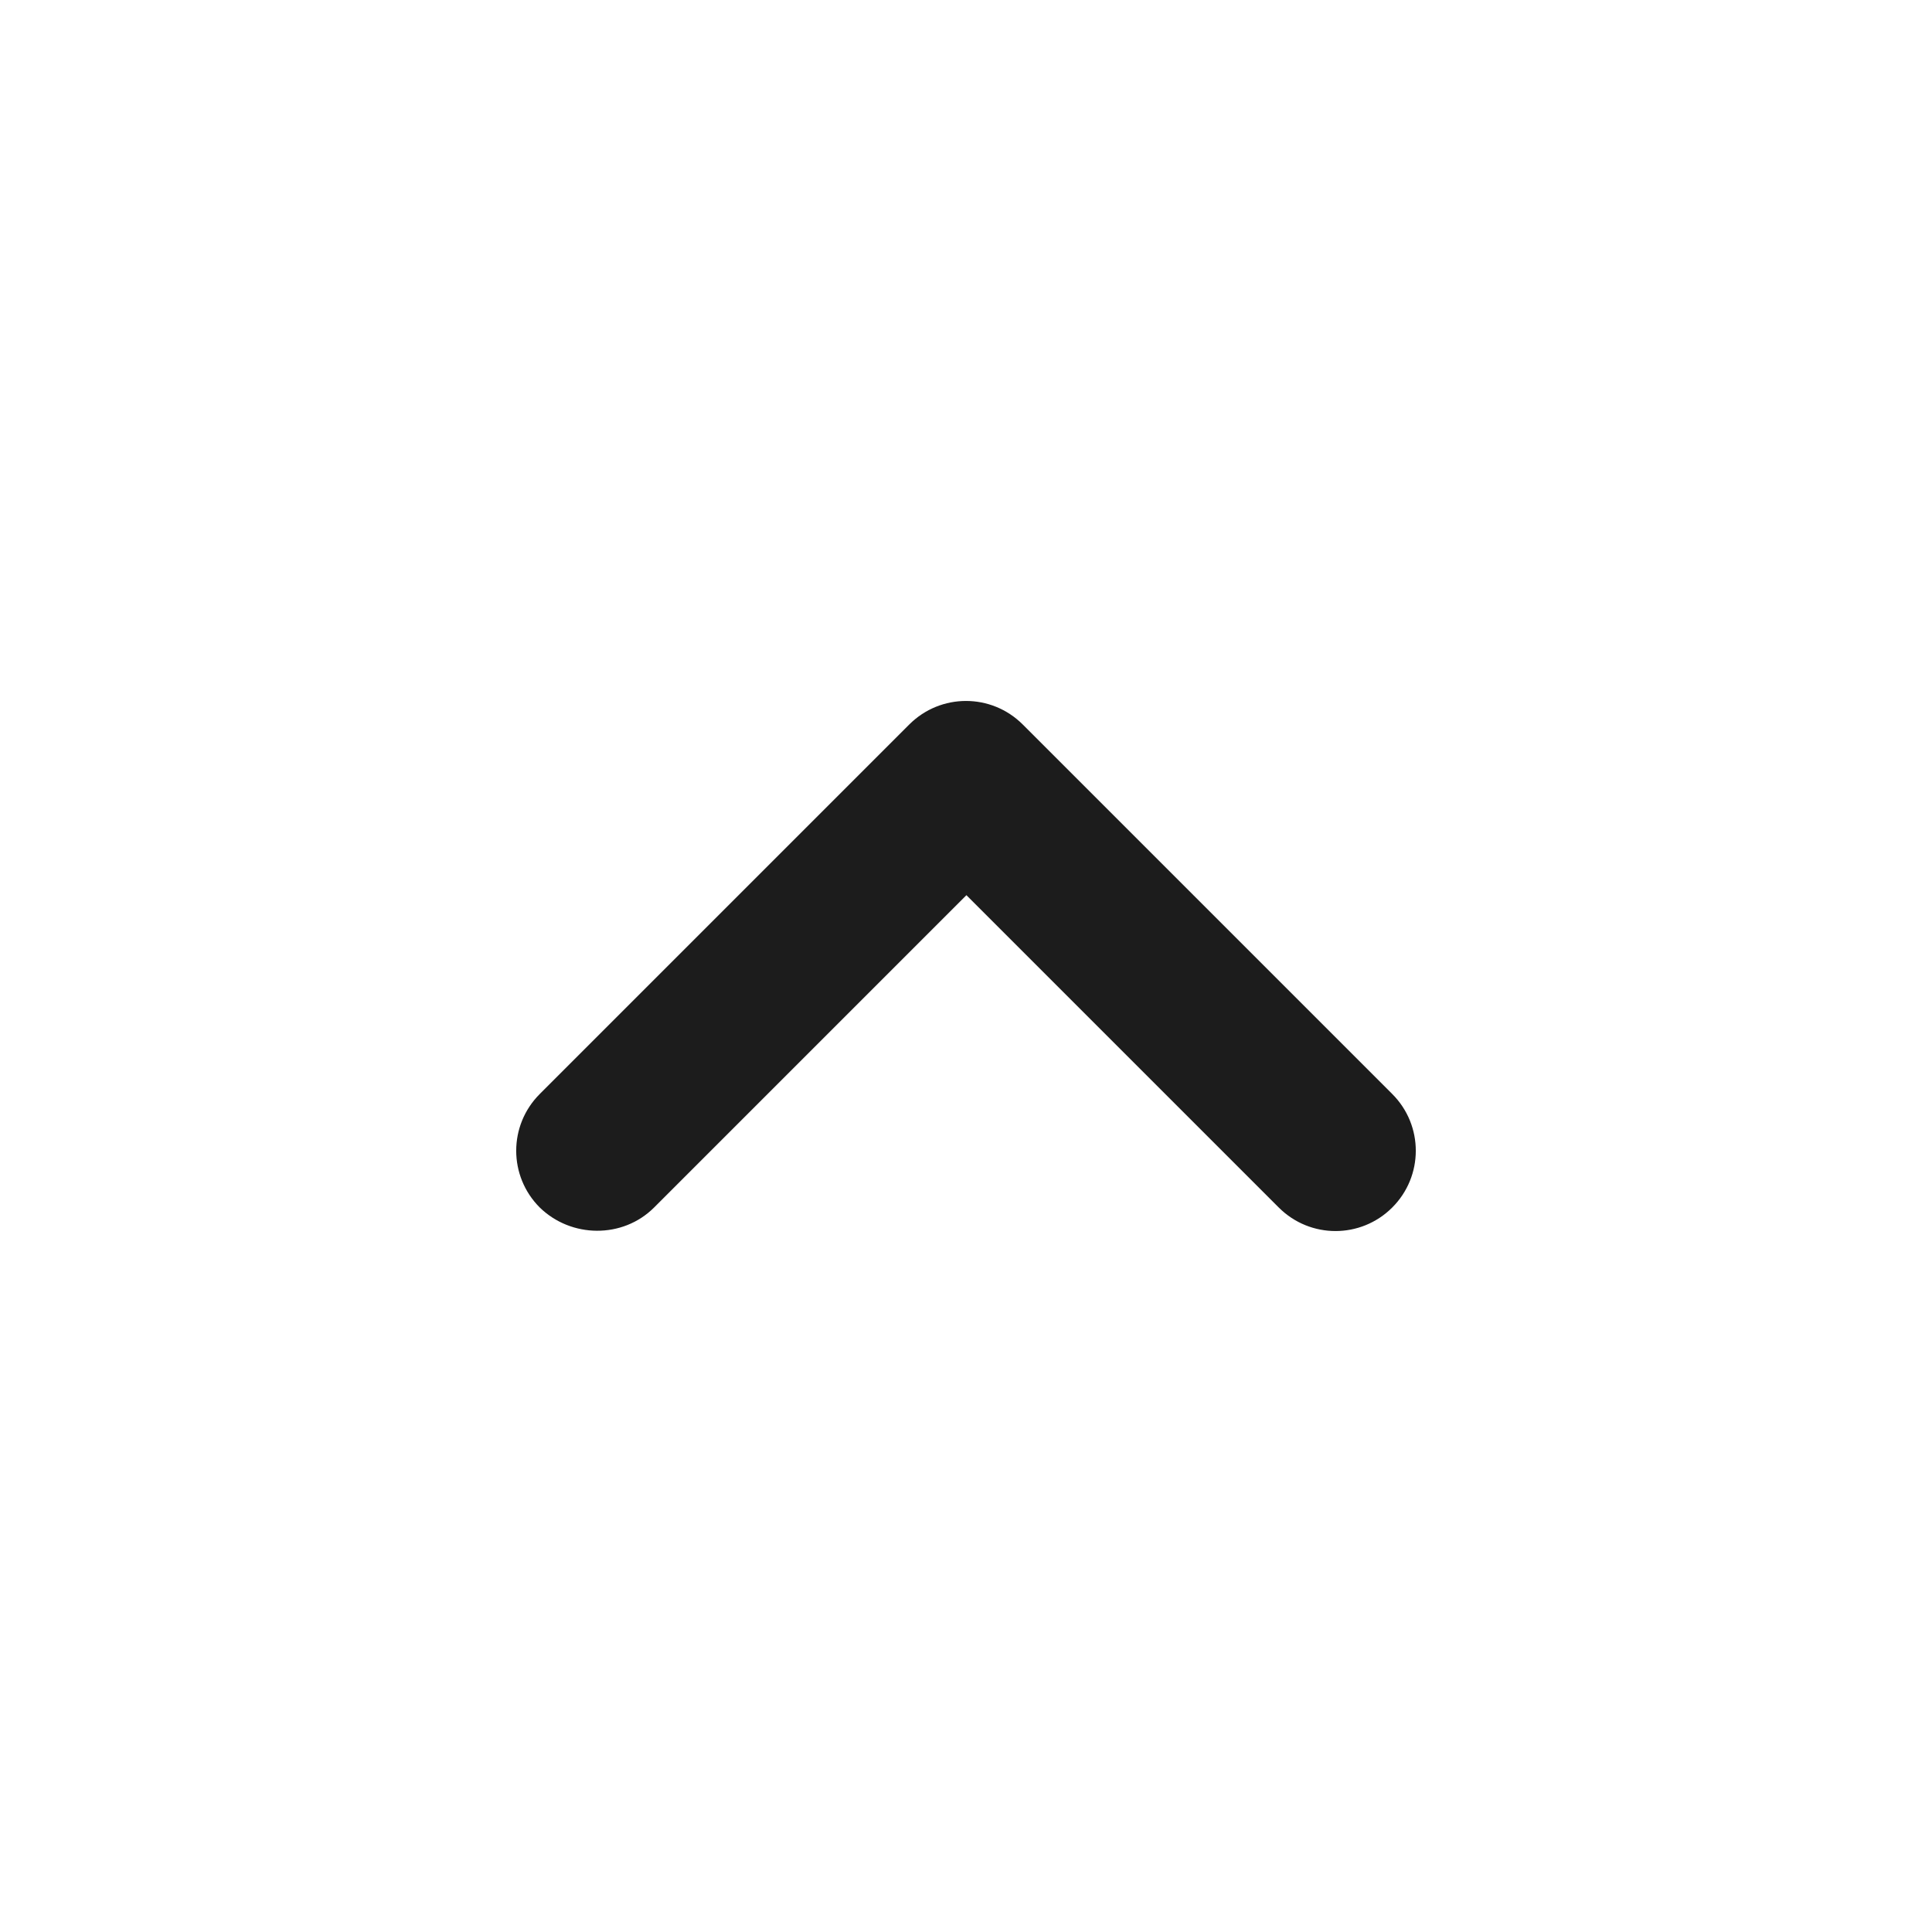
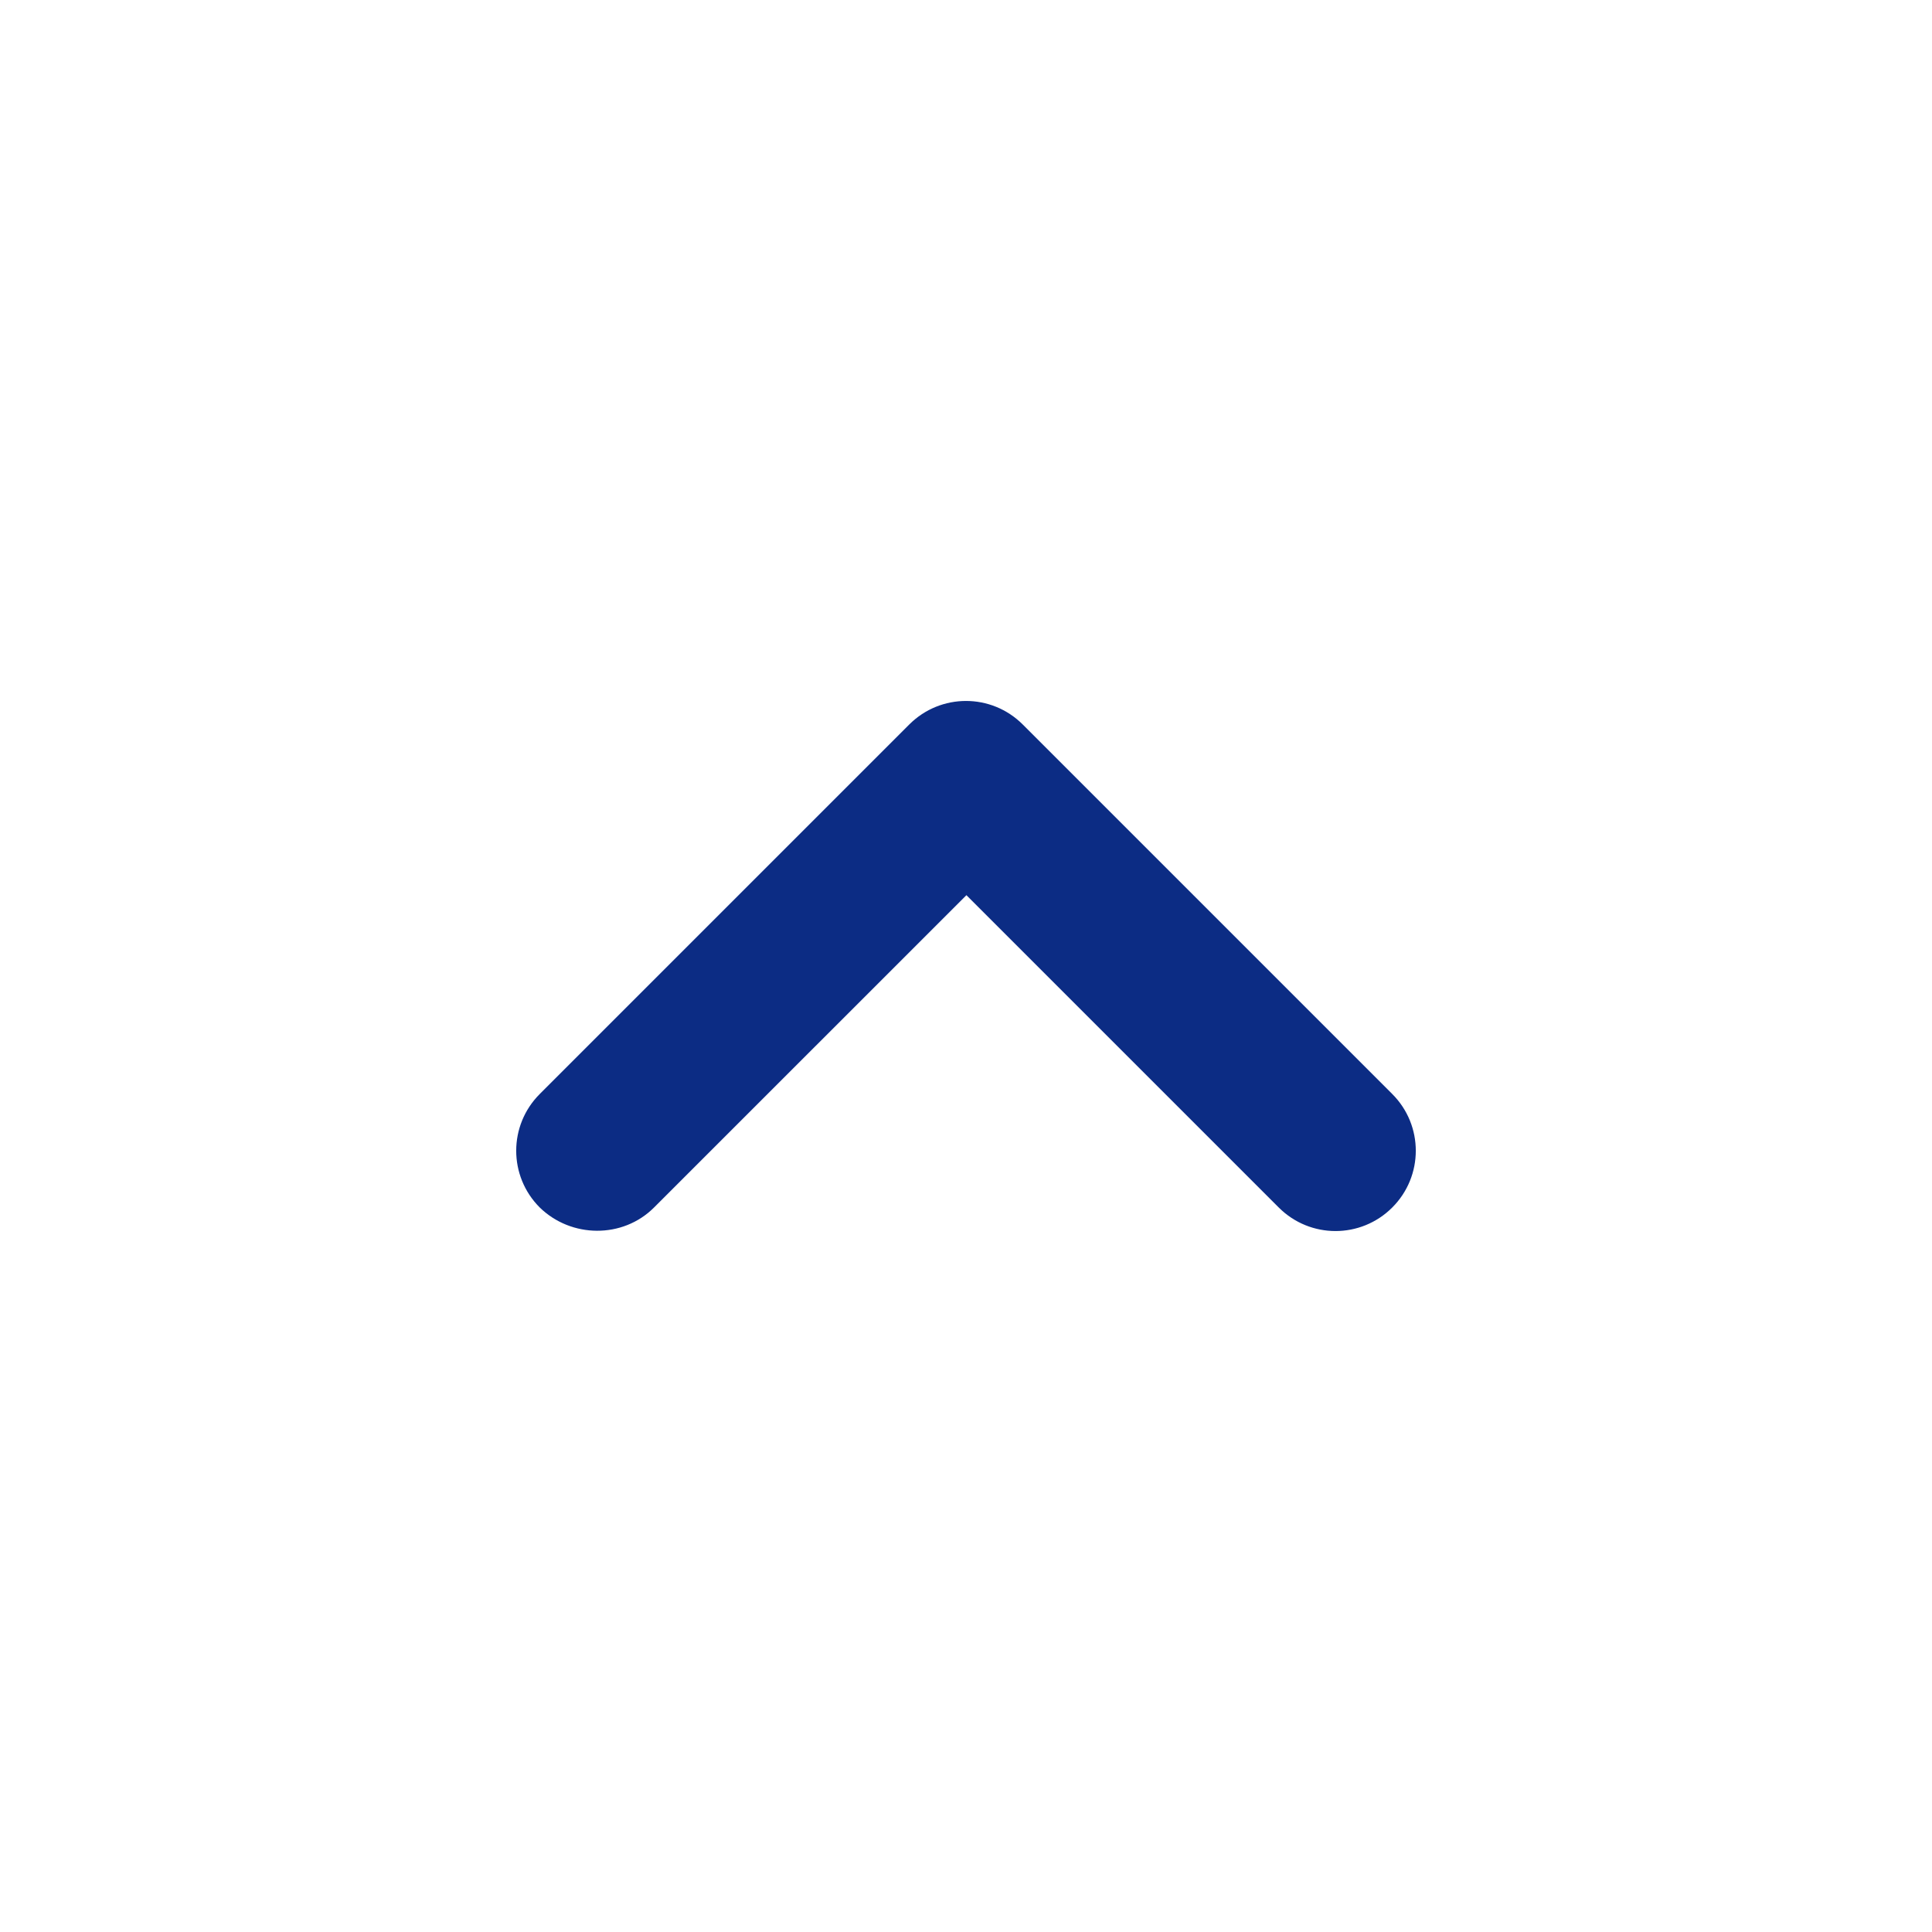
<svg xmlns="http://www.w3.org/2000/svg" width="32" height="32" viewBox="0 0 32 32" fill="none">
-   <path d="M10.834 20L16.007 14.827L21.18 20C21.7 20.52 22.54 20.52 23.06 20C23.58 19.48 23.58 18.64 23.06 18.12L16.94 12C16.42 11.48 15.58 11.48 15.06 12L8.94 18.12C8.42 18.64 8.42 19.48 8.94 20C9.46 20.507 10.313 20.52 10.834 20Z" fill="#1C1C1C" />
+   <path d="M10.833 20L16.007 14.827L21.18 20C21.7 20.52 22.54 20.52 23.06 20C23.58 19.48 23.58 18.64 23.06 18.12L16.94 12C16.42 11.48 15.58 11.48 15.06 12L8.94 18.12C8.42 18.64 8.42 19.48 8.94 20C9.46 20.507 10.313 20.52 10.833 20Z" fill="#0C2C84" />
</svg>
